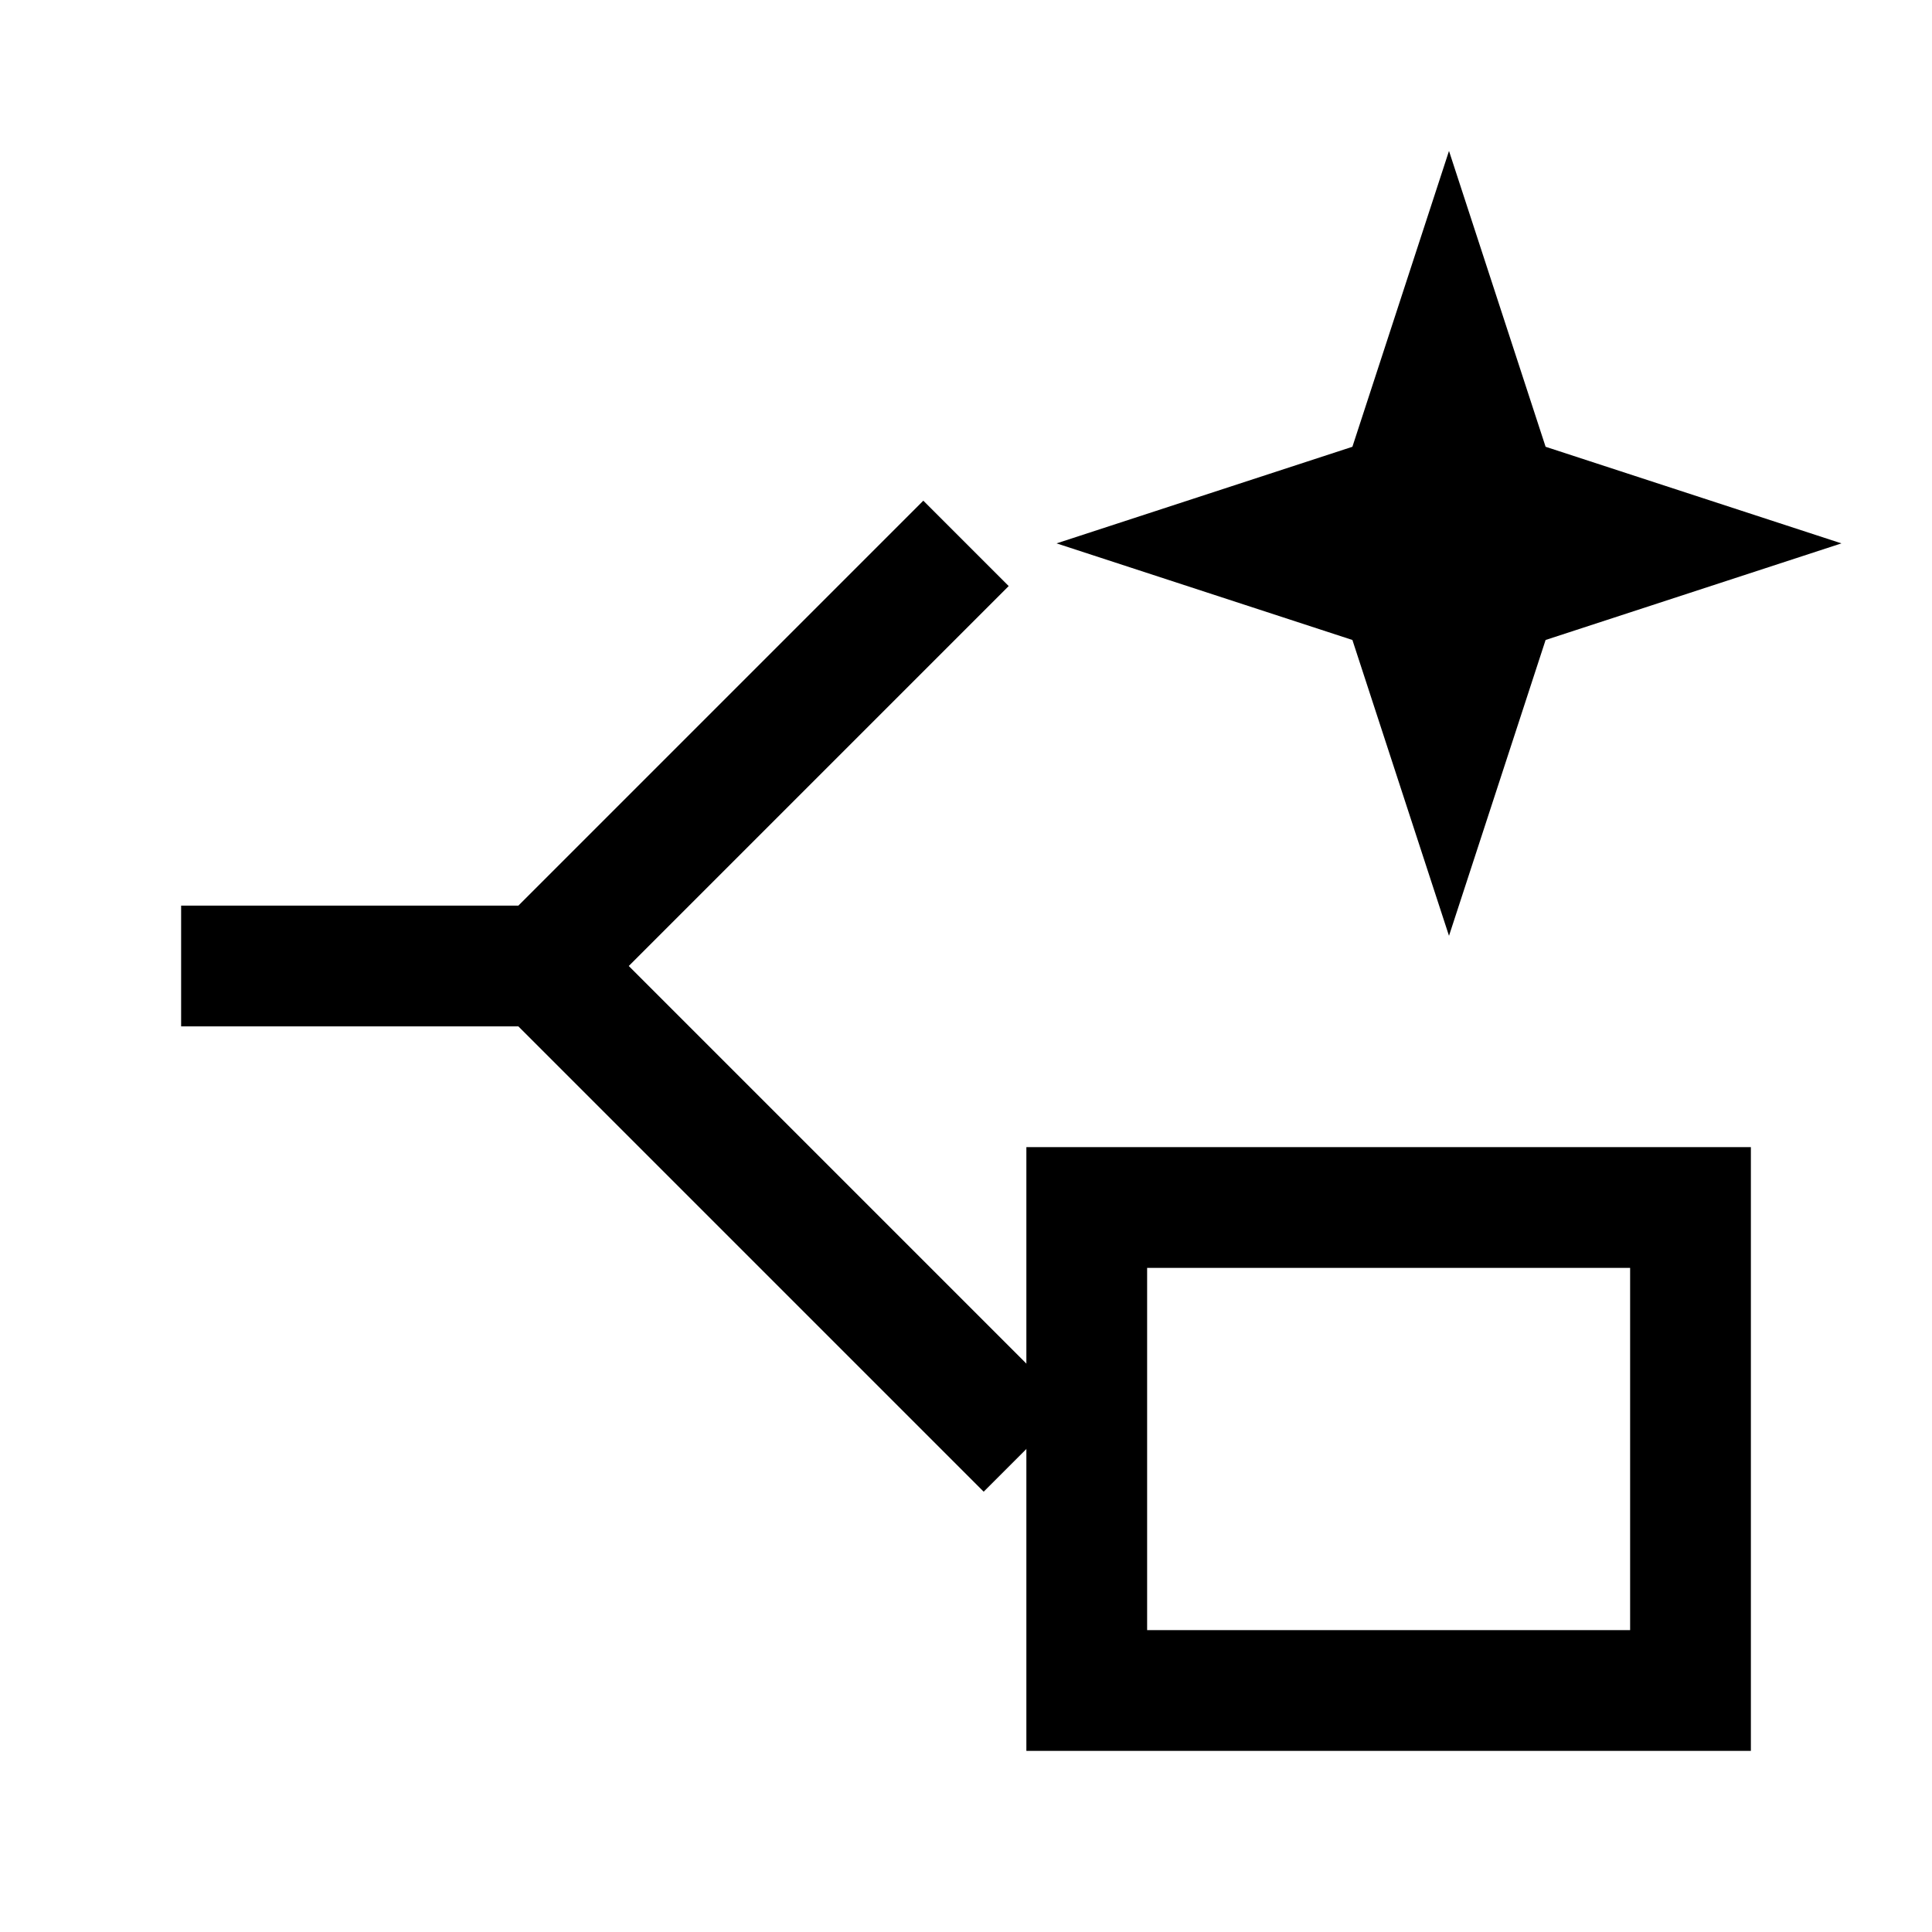
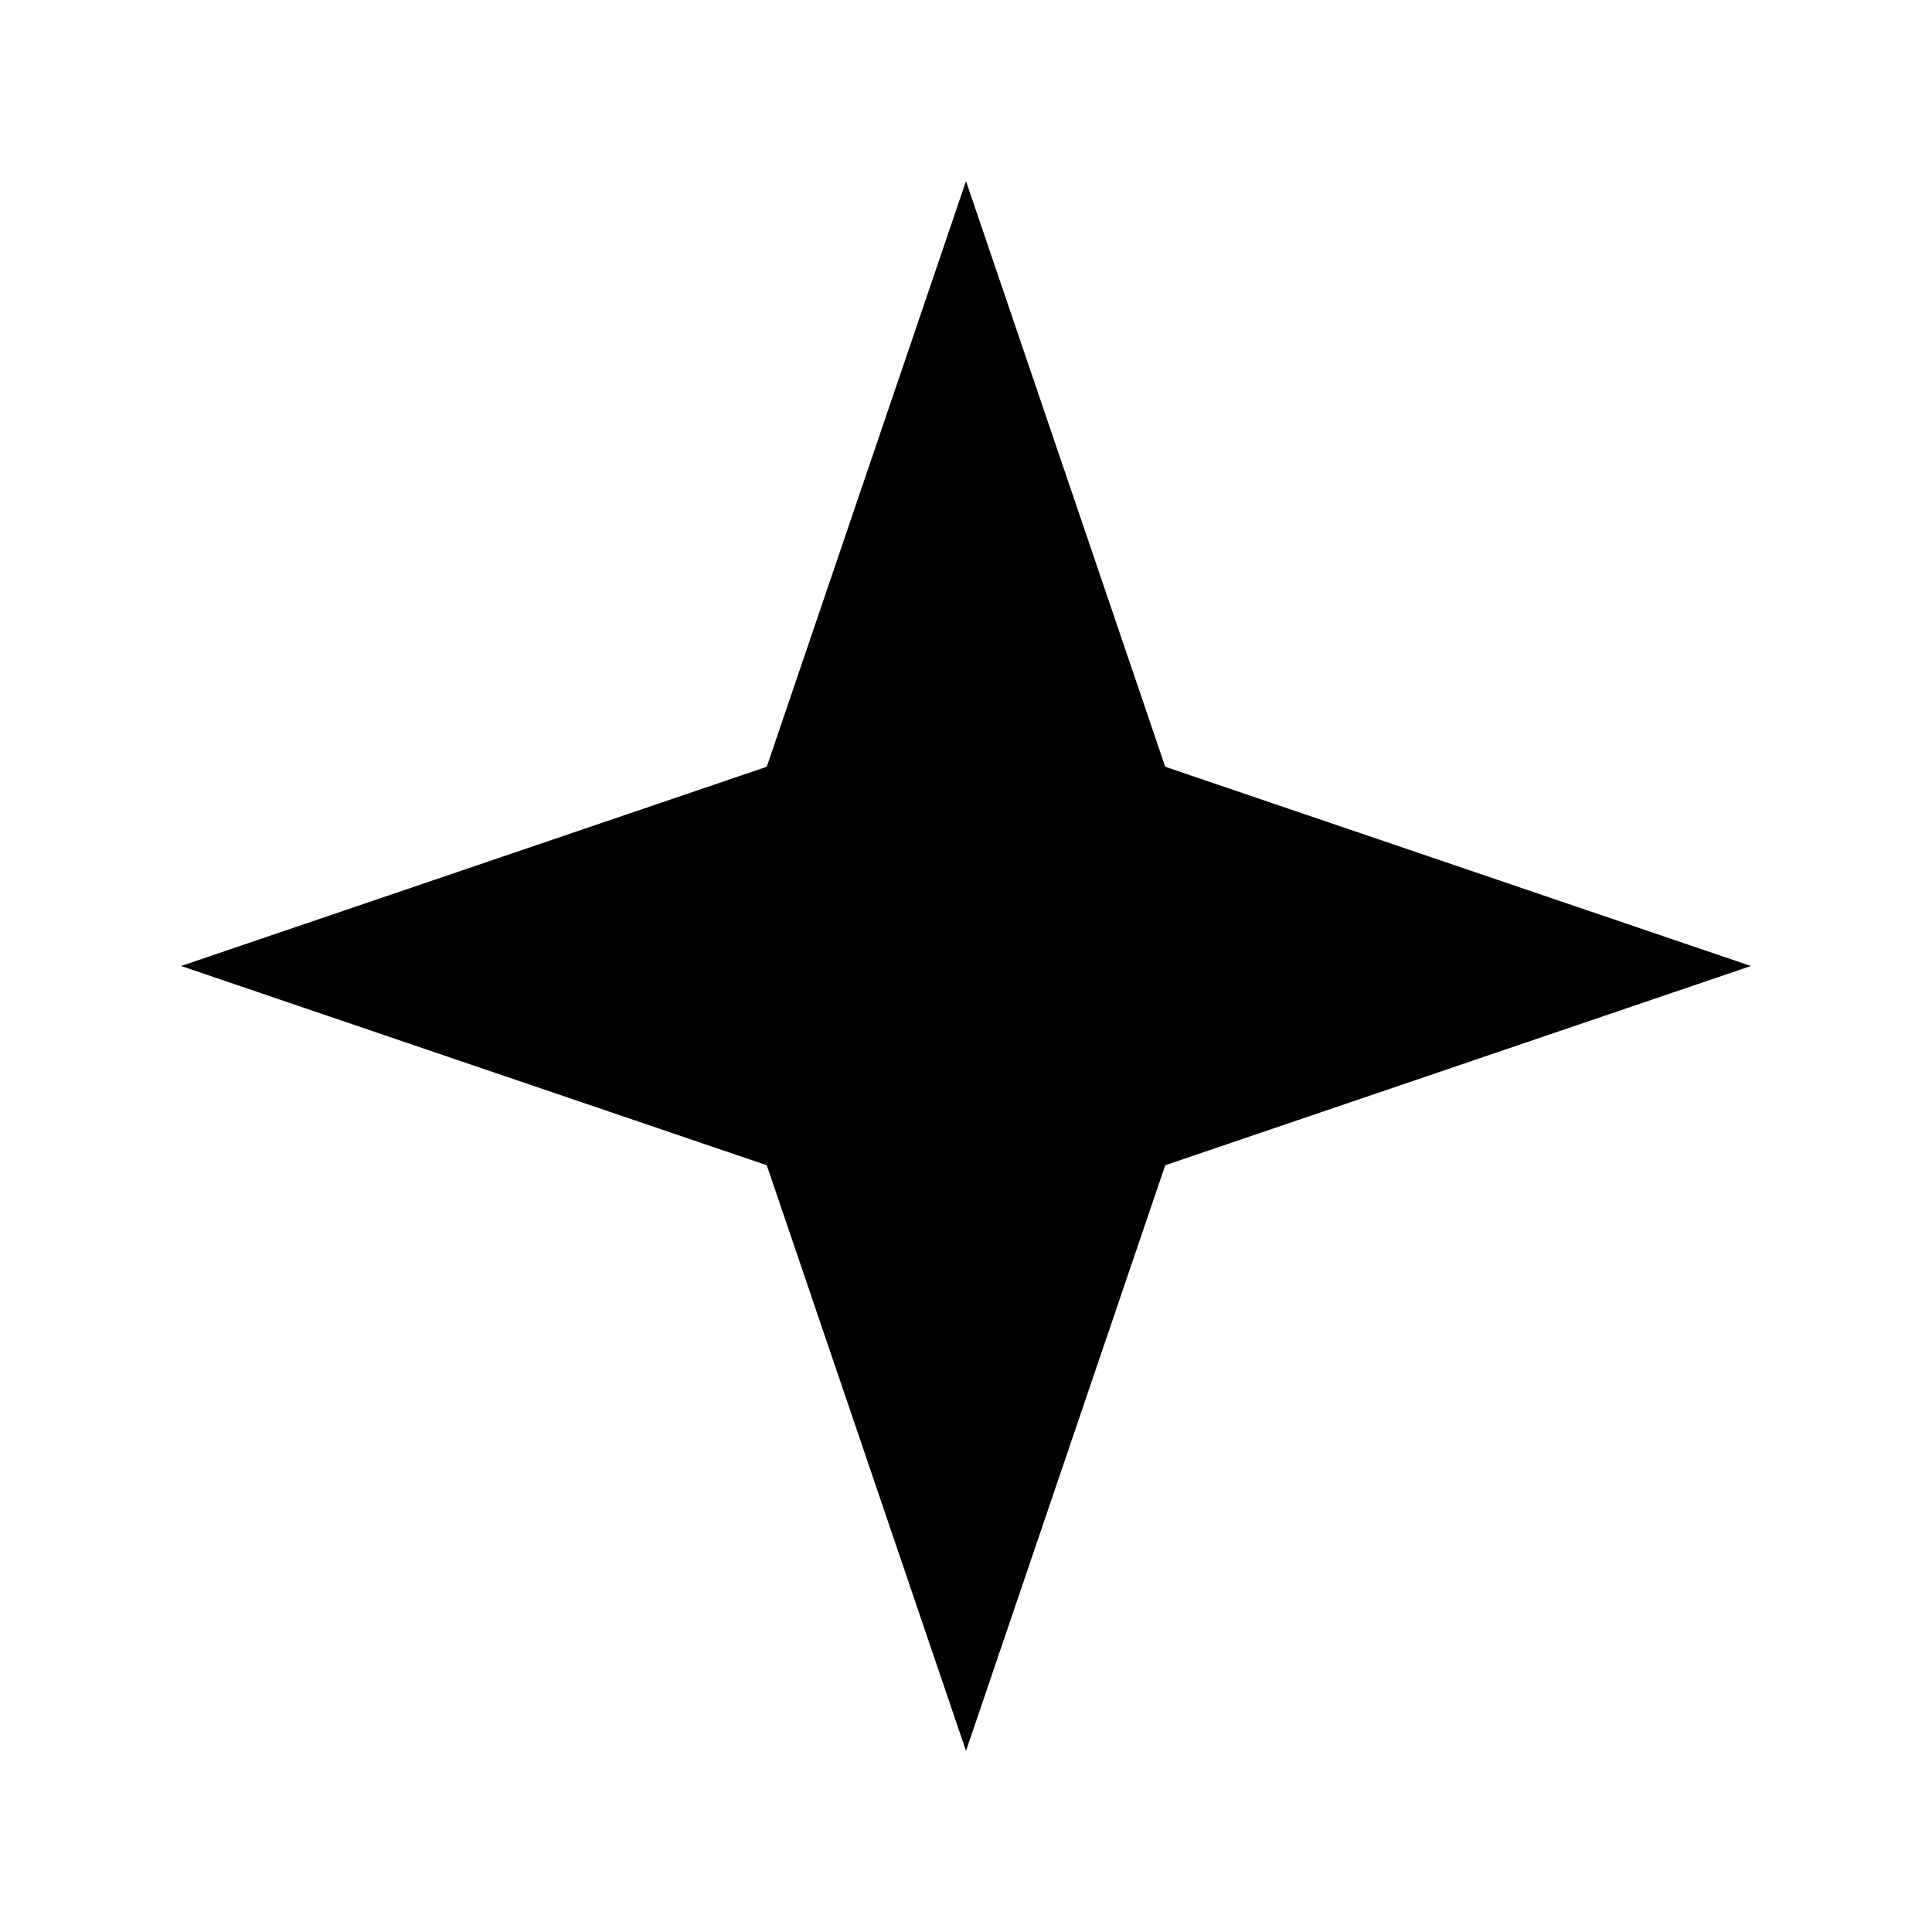
<svg xmlns="http://www.w3.org/2000/svg" viewBox="0 0 32 32">
  <g fill="none" stroke="currentColor" stroke-width="2" stroke-linecap="butt" stroke-linejoin="miter">
-     <path d="M3 16 H9 L16 9M9 16 L17 24" />
-     <path d="M24 2.5 L25.6 7.4 L30.5 9 L25.6 10.6 L24 15.5 L22.4 10.6 L17.5 9 L22.4 7.4 Z" fill="currentColor" stroke="none" />
-     <rect x="18" y="20" width="10" height="8" />
+     <path d="M16 3 L19.3 12.7 L29 16 L19.3 19.3 L16 29 L12.7 19.3 L3 16 L12.7 12.7 Z" fill="currentColor" stroke="none" />
  </g>
</svg>
